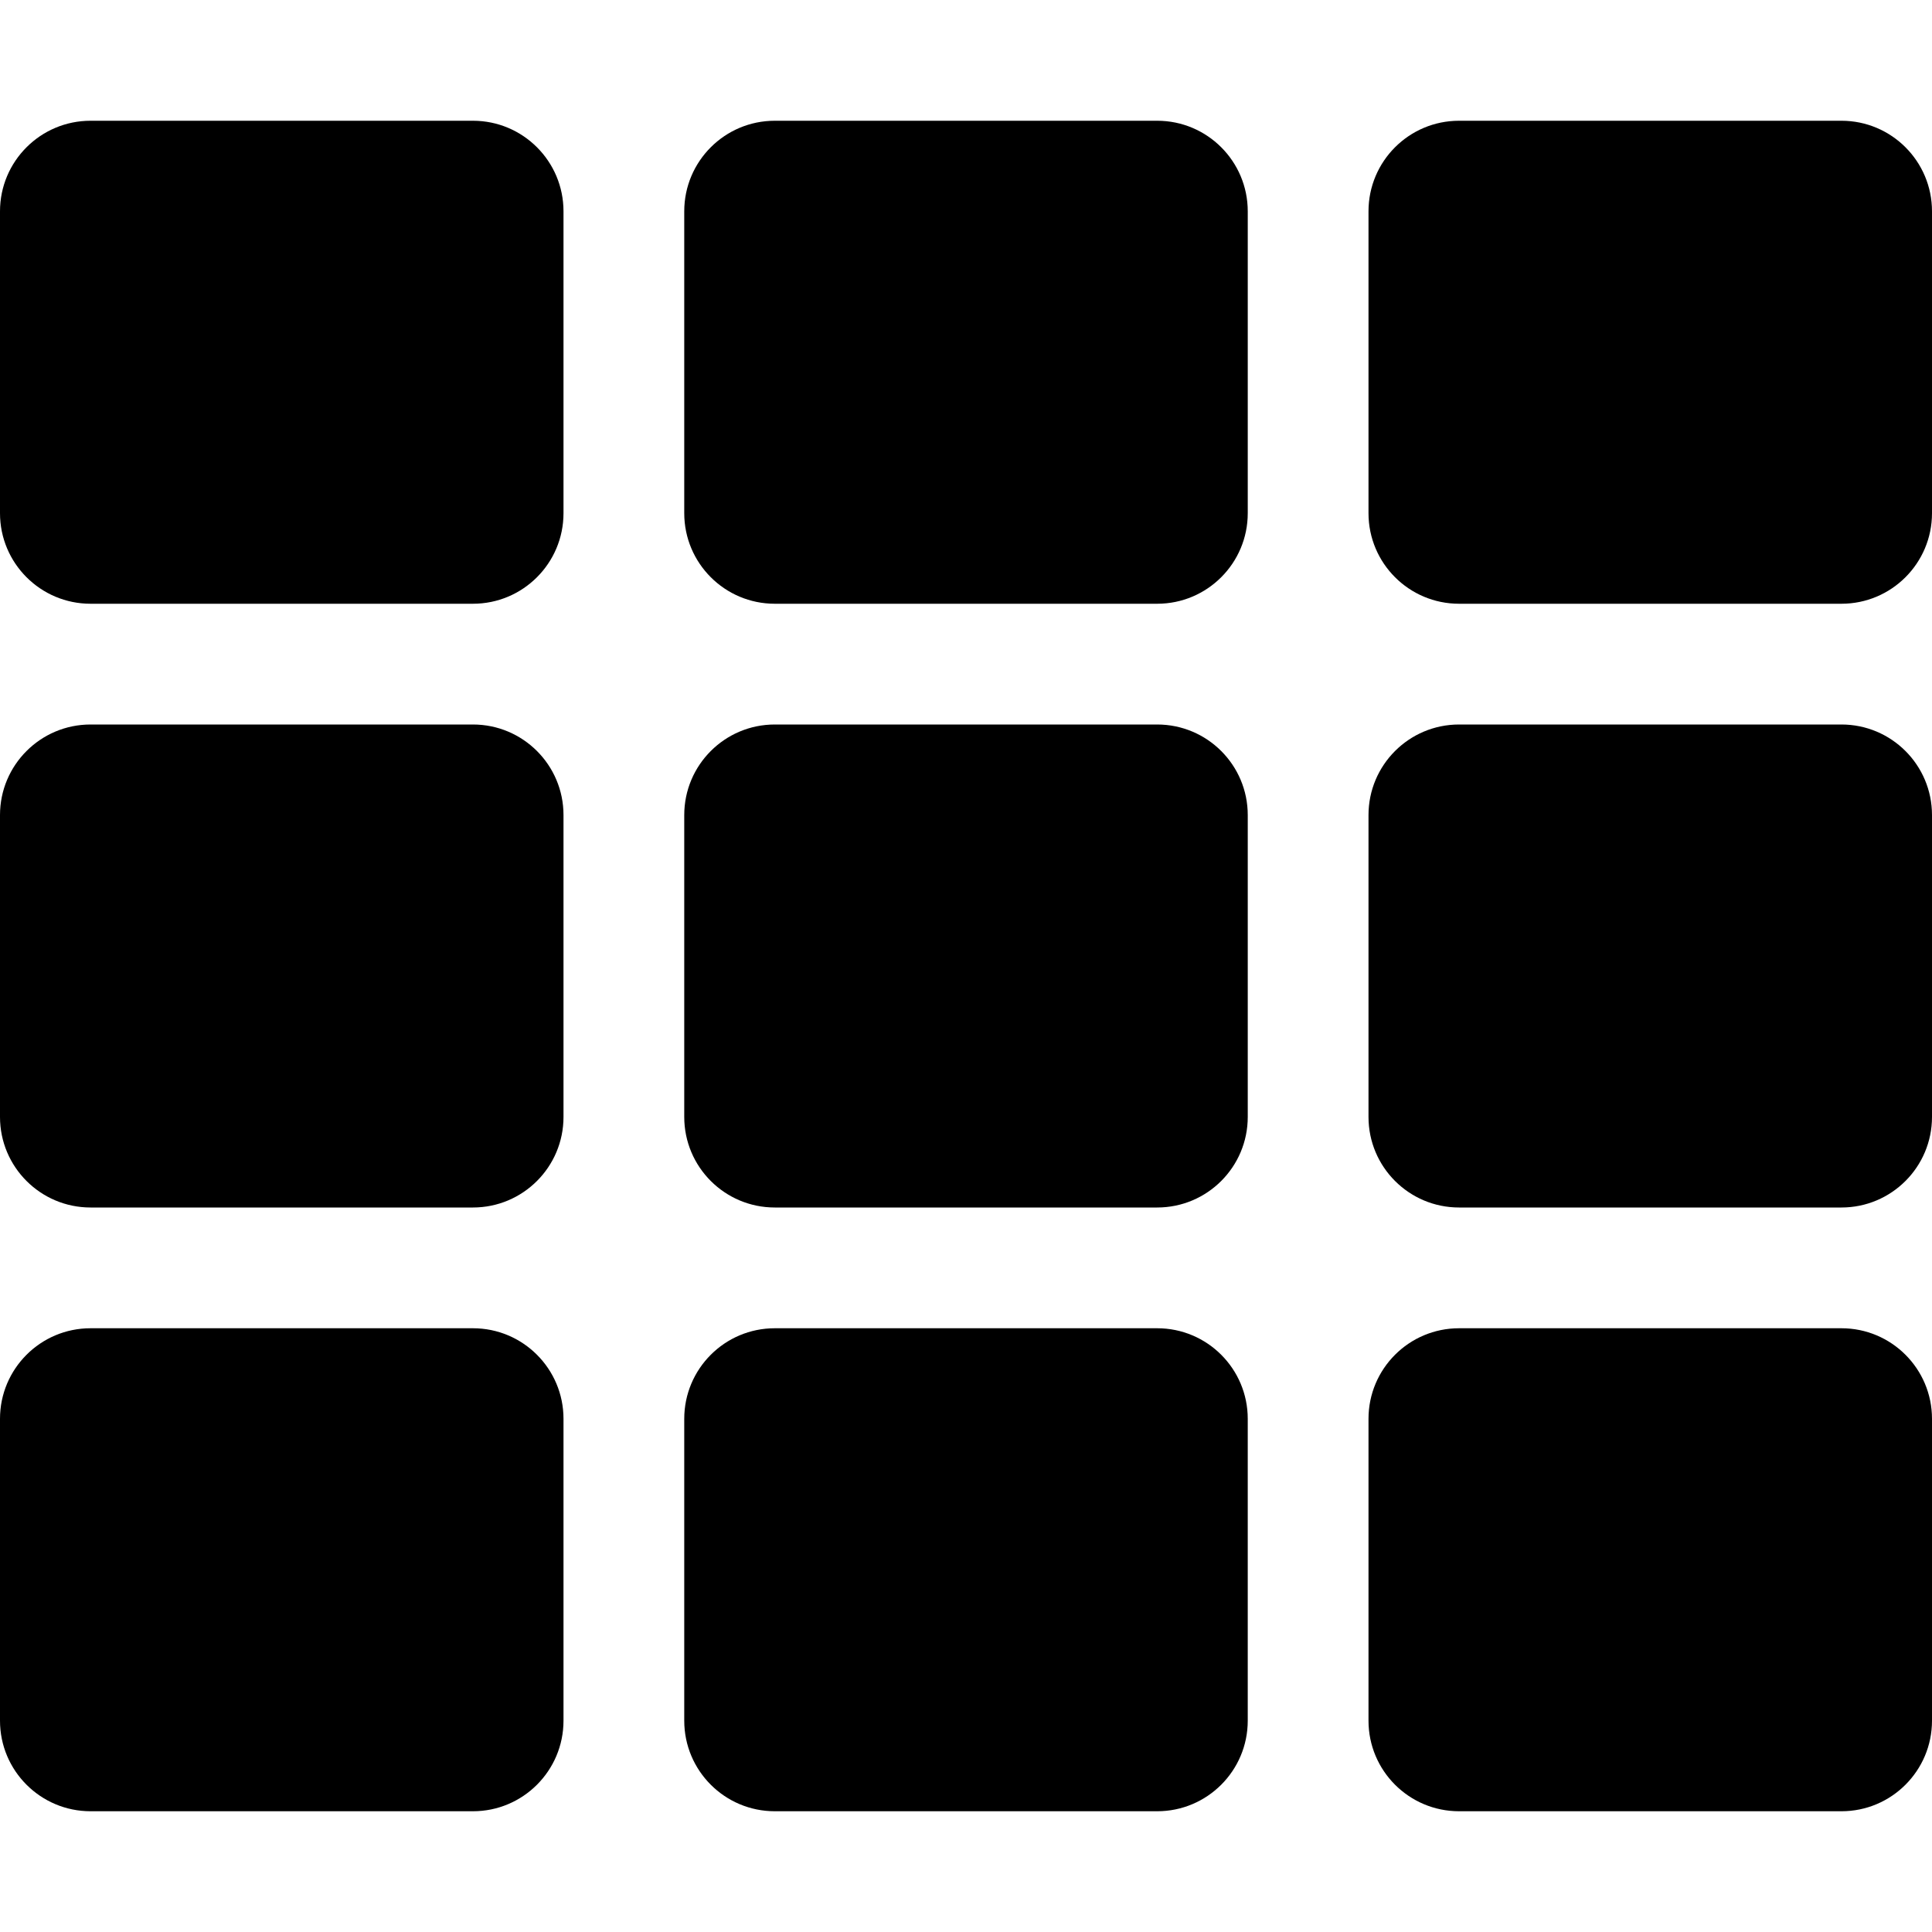
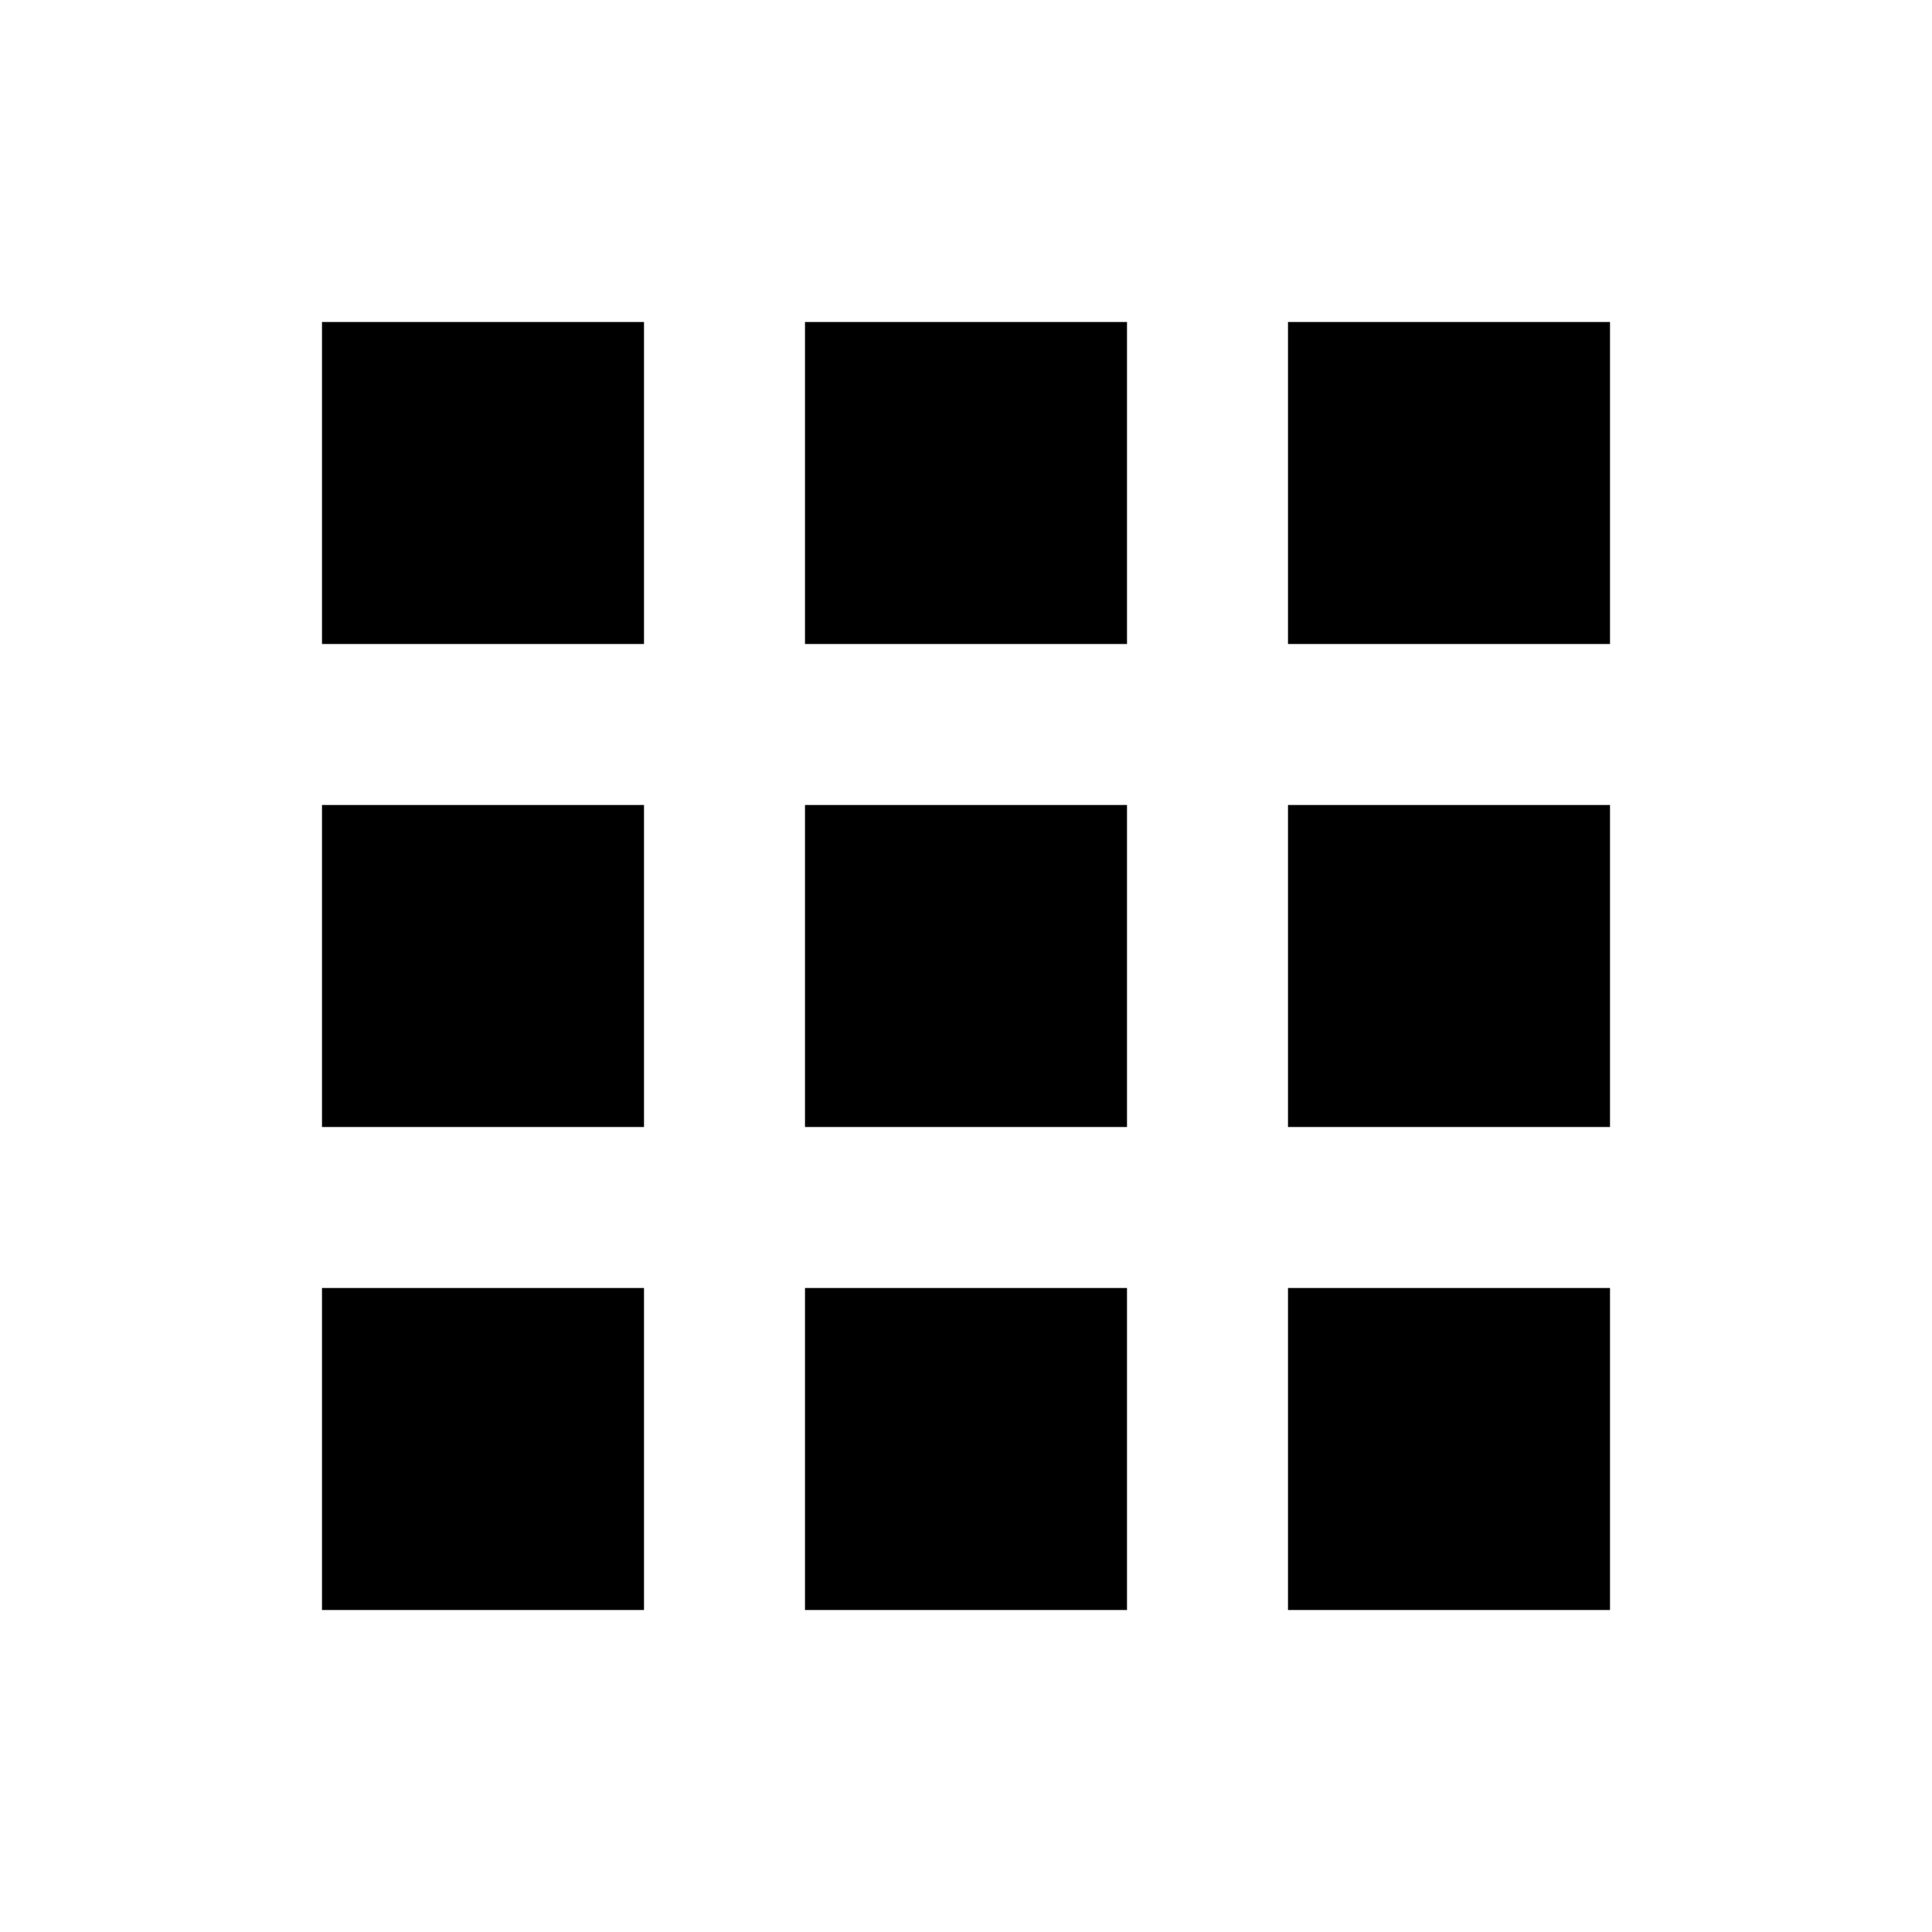
- <svg xmlns="http://www.w3.org/2000/svg" aria-hidden="true" focusable="false" data-prefix="fas" data-icon="th" role="img" viewBox="0 0 512 512" class="svg-inline--fa fa-th fa-w-16 fa-5x">
-   <path fill="#000000" d="M149.333 56v80c0 13.255-10.745 24-24 24H24c-13.255 0-24-10.745-24-24V56c0-13.255 10.745-24 24-24h101.333c13.255 0 24 10.745 24 24zm181.334 240v-80c0-13.255-10.745-24-24-24H205.333c-13.255 0-24 10.745-24 24v80c0 13.255 10.745 24 24 24h101.333c13.256 0 24.001-10.745 24.001-24zm32-240v80c0 13.255 10.745 24 24 24H488c13.255 0 24-10.745 24-24V56c0-13.255-10.745-24-24-24H386.667c-13.255 0-24 10.745-24 24zm-32 80V56c0-13.255-10.745-24-24-24H205.333c-13.255 0-24 10.745-24 24v80c0 13.255 10.745 24 24 24h101.333c13.256 0 24.001-10.745 24.001-24zm-205.334 56H24c-13.255 0-24 10.745-24 24v80c0 13.255 10.745 24 24 24h101.333c13.255 0 24-10.745 24-24v-80c0-13.255-10.745-24-24-24zM0 376v80c0 13.255 10.745 24 24 24h101.333c13.255 0 24-10.745 24-24v-80c0-13.255-10.745-24-24-24H24c-13.255 0-24 10.745-24 24zm386.667-56H488c13.255 0 24-10.745 24-24v-80c0-13.255-10.745-24-24-24H386.667c-13.255 0-24 10.745-24 24v80c0 13.255 10.745 24 24 24zm0 160H488c13.255 0 24-10.745 24-24v-80c0-13.255-10.745-24-24-24H386.667c-13.255 0-24 10.745-24 24v80c0 13.255 10.745 24 24 24zM181.333 376v80c0 13.255 10.745 24 24 24h101.333c13.255 0 24-10.745 24-24v-80c0-13.255-10.745-24-24-24H205.333c-13.255 0-24 10.745-24 24z" class="" />
+ <svg xmlns="http://www.w3.org/2000/svg" height="24px" viewBox="0 0 24 24" width="24px" fill="#000000">
+   <path d="M0 0h24v24H0z" fill="none" />
+   <path d="M4 8h4V4H4v4zm6 12h4v-4h-4v4zm-6 0h4v-4H4v4zm0-6h4v-4H4v4zm6 0h4v-4h-4v4zm6-10v4h4V4h-4zm-6 4h4V4h-4v4zm6 6h4v-4h-4v4zm0 6h4v-4h-4v4z" />
</svg>
